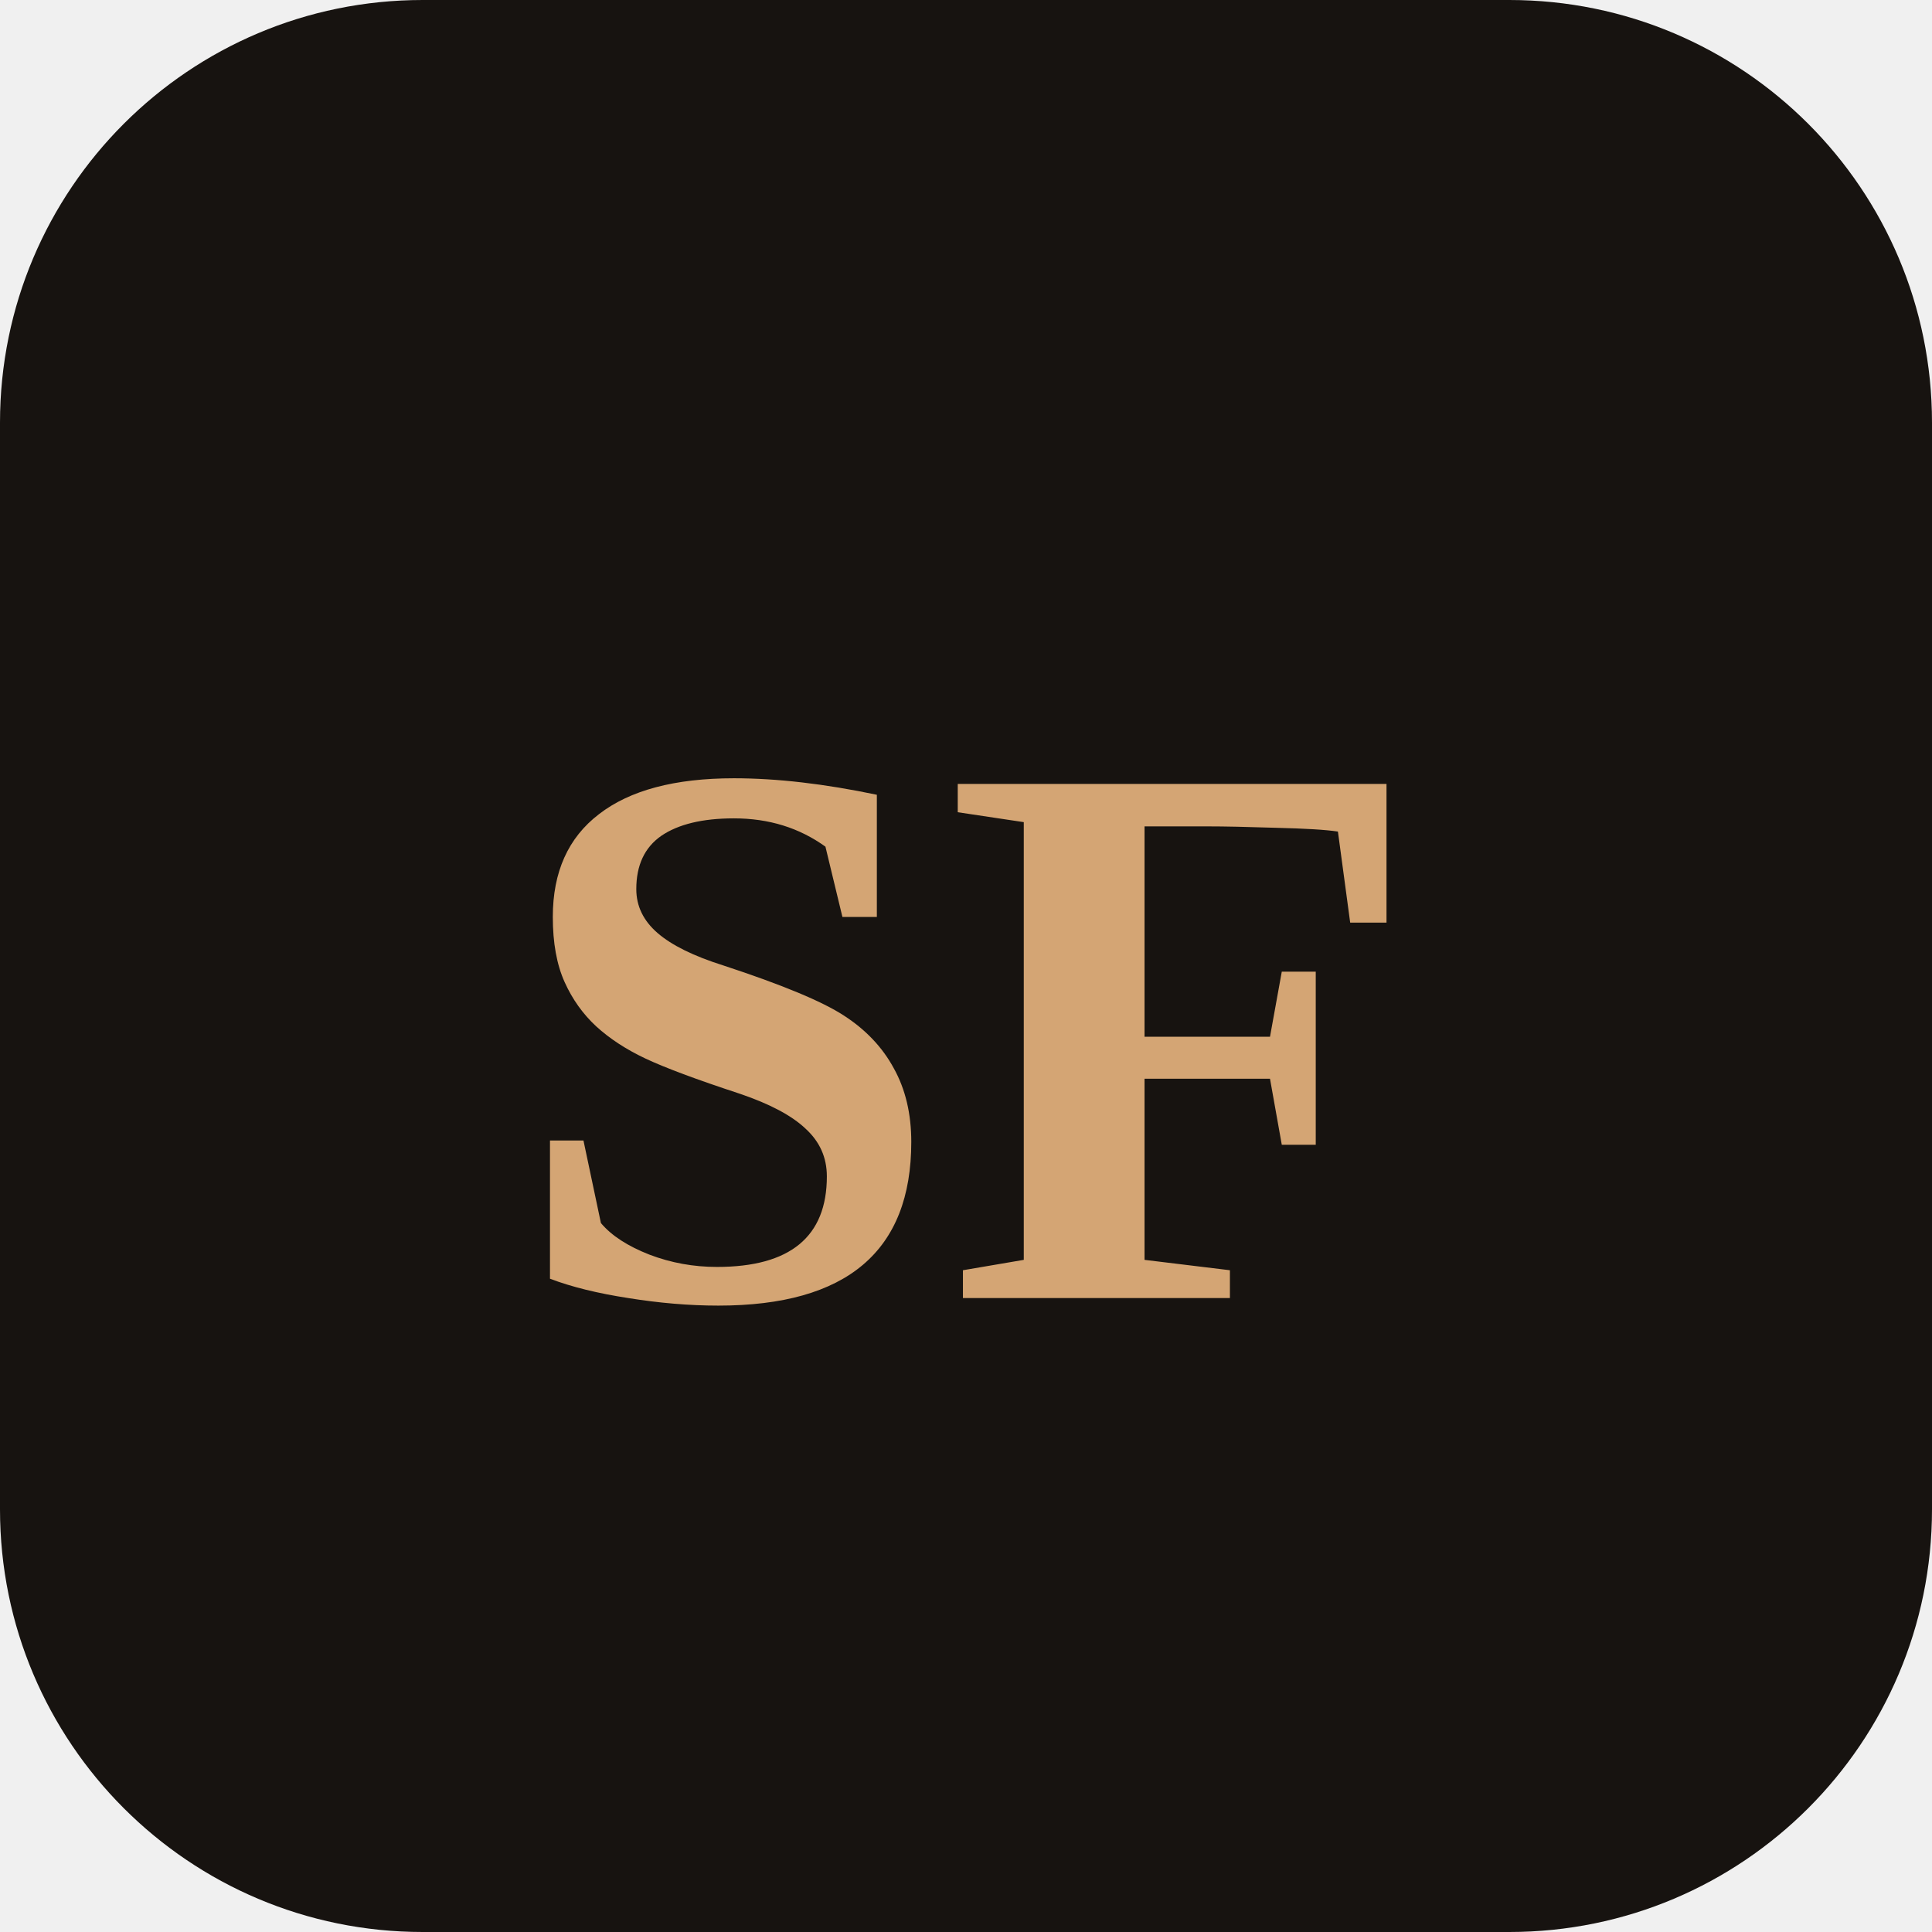
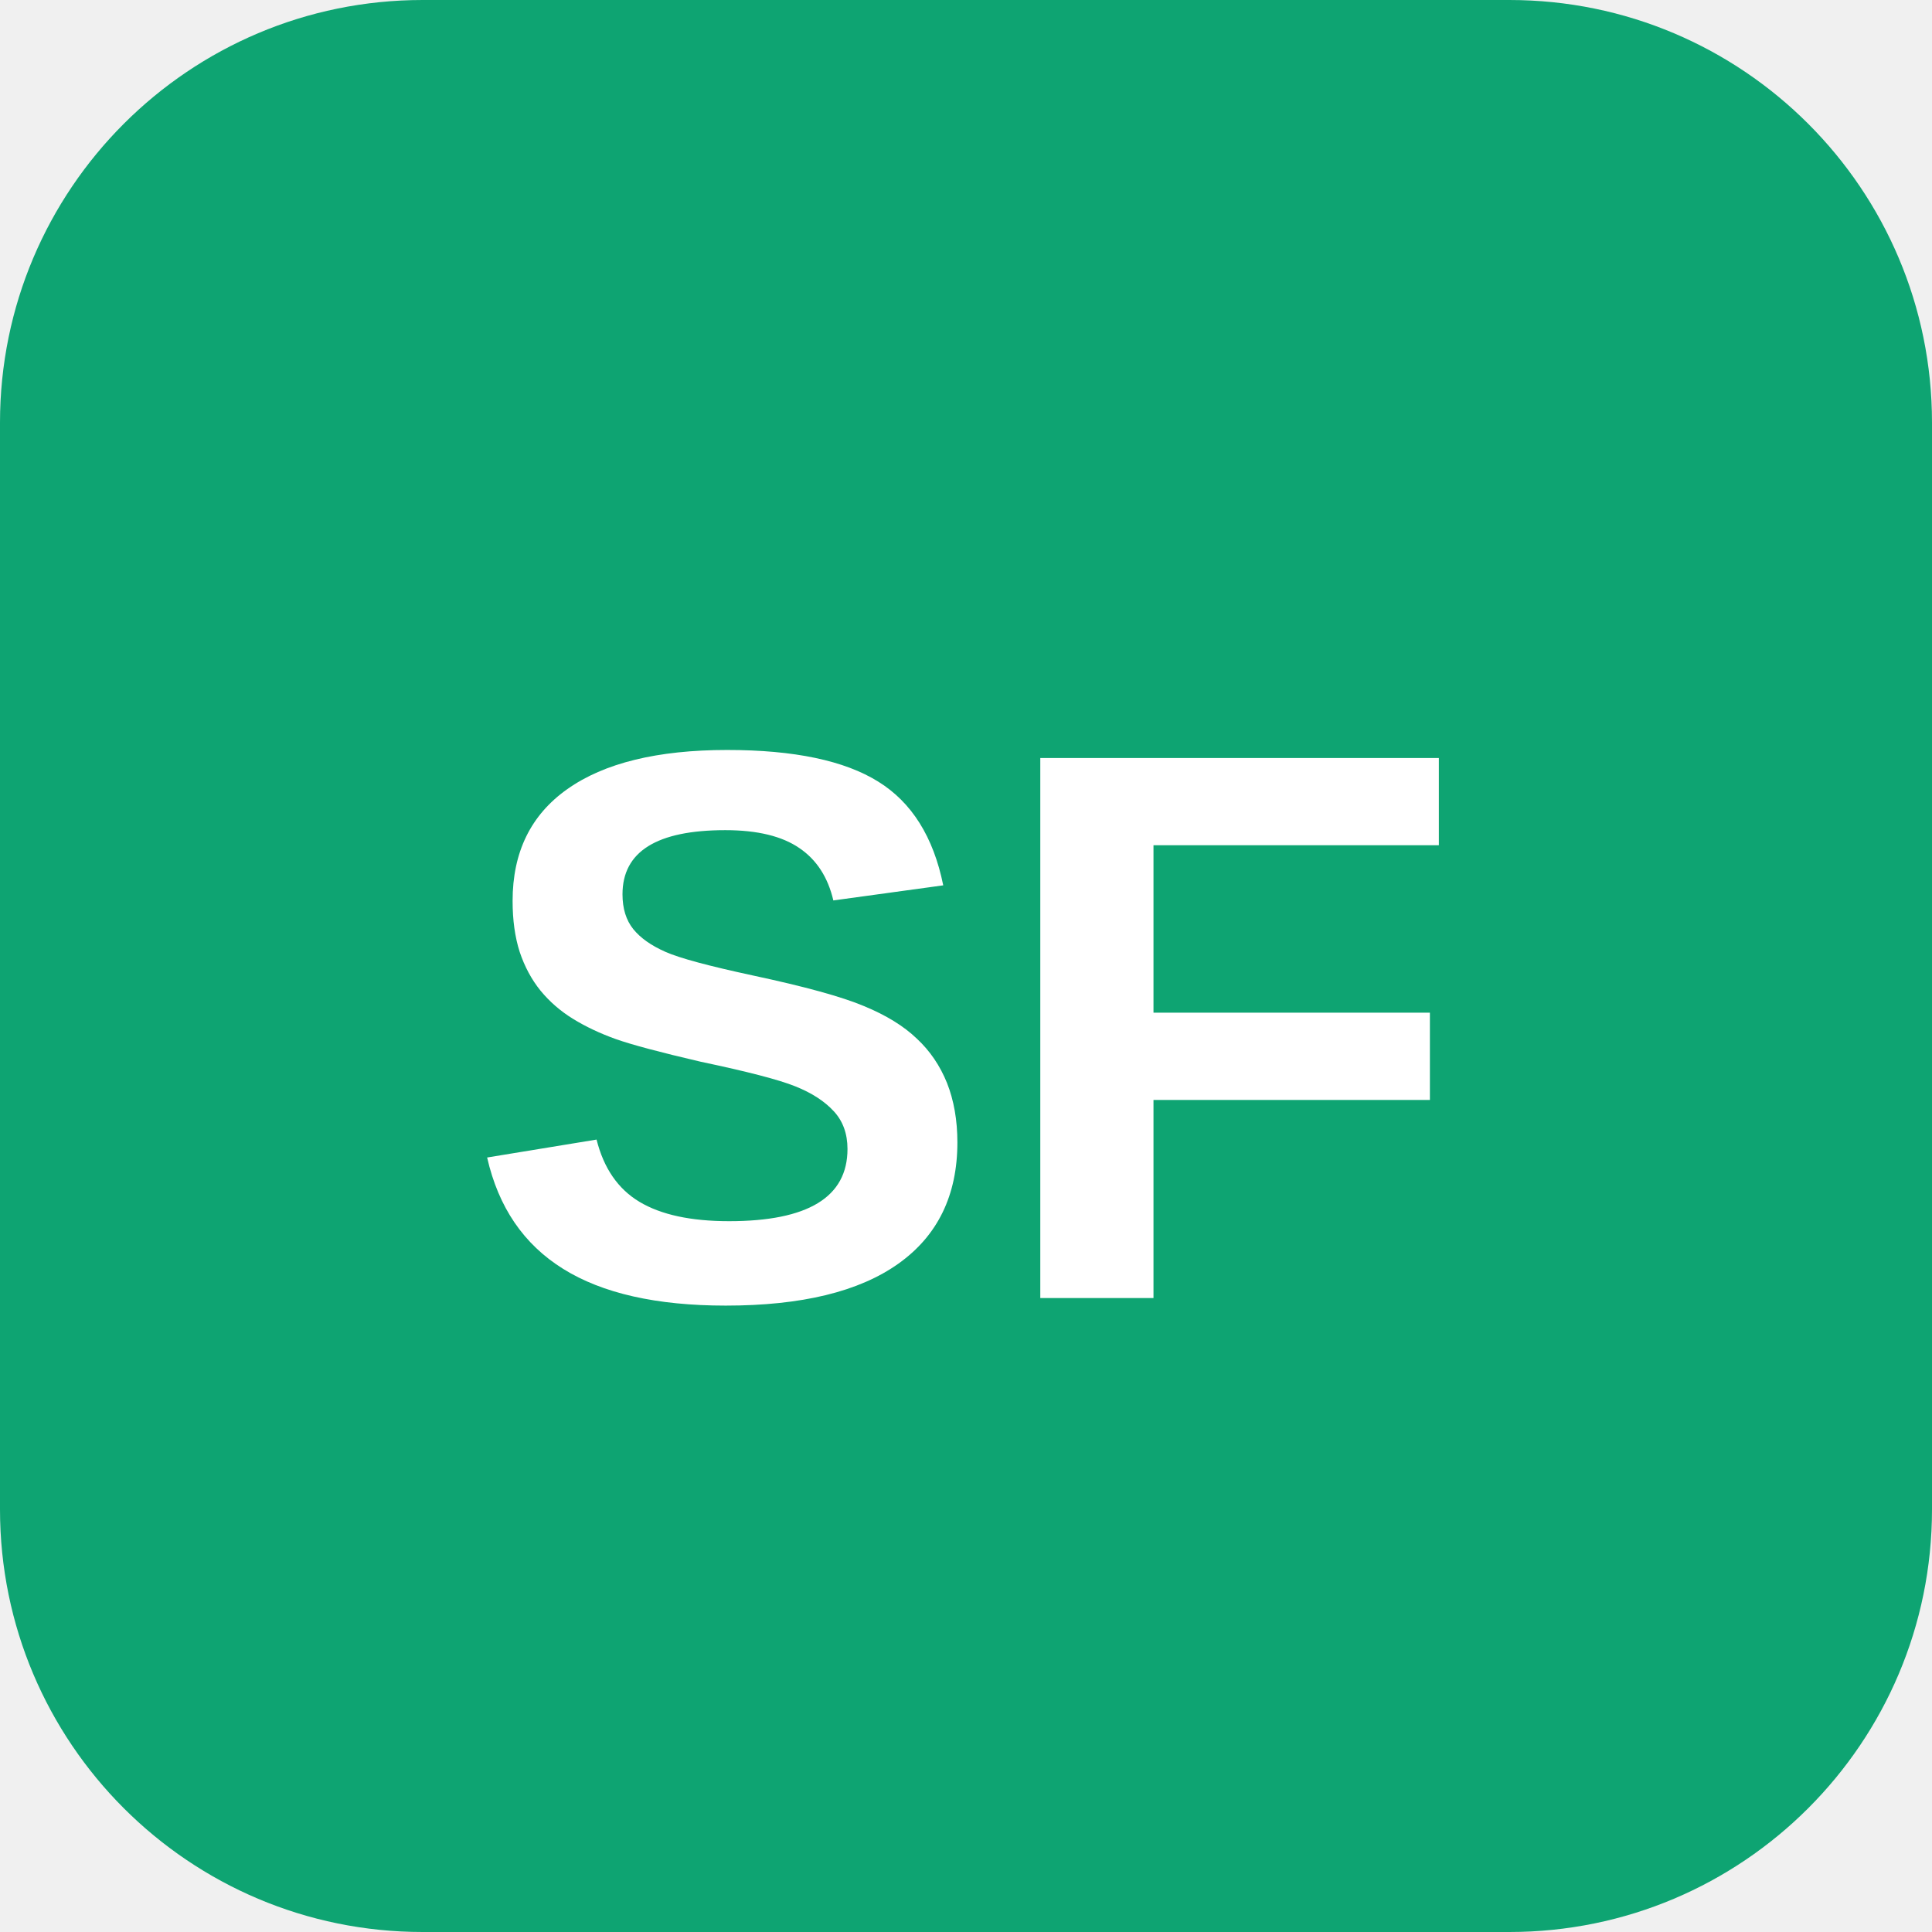
<svg xmlns="http://www.w3.org/2000/svg" width="64" height="64" viewBox="0 0 64 64">
-   <rect width="64" height="64" rx="14" fill="#171310" />
-   <text x="32" y="43" font-family="Georgia, 'Times New Roman', serif" font-size="26" font-weight="700" fill="#d4a574" text-anchor="middle">SF</text>
+   <rect width="64" height="64" rx="14" fill="#0ea472" />
+   <text x="32" y="43" font-family="Arial, Helvetica, sans-serif" font-size="26" font-weight="700" fill="#ffffff" text-anchor="middle">SF</text>
</svg>
